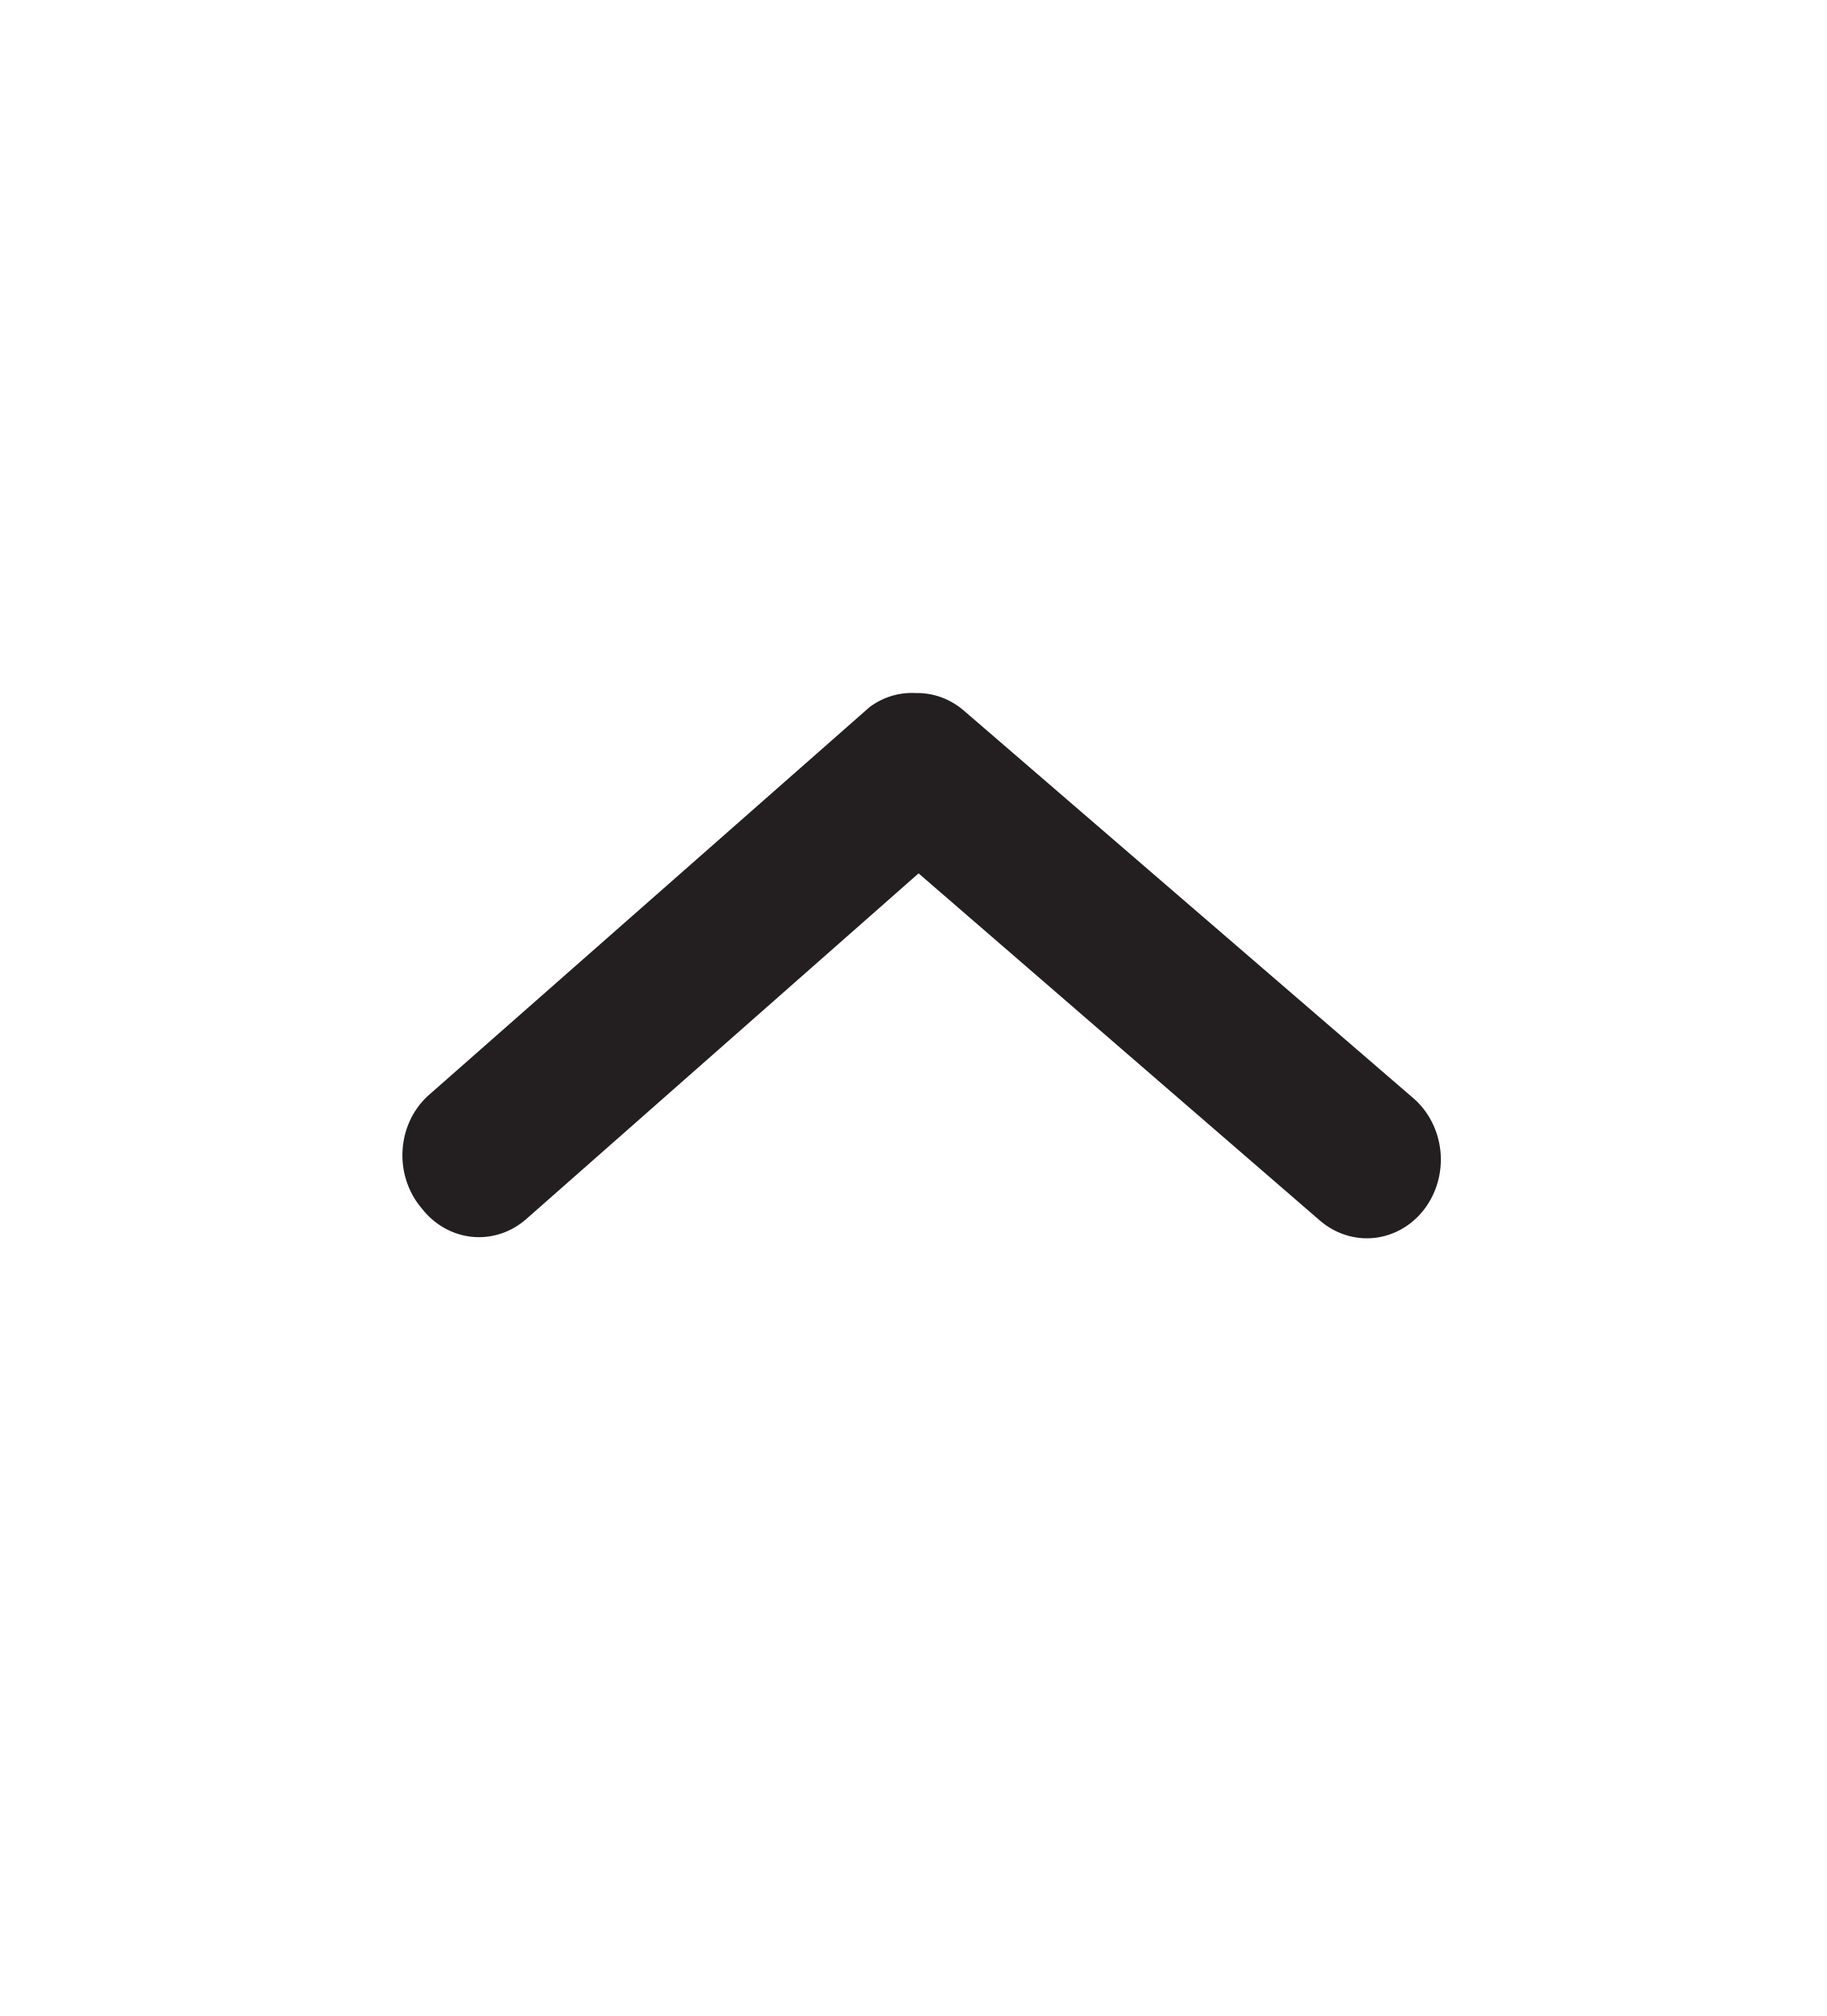
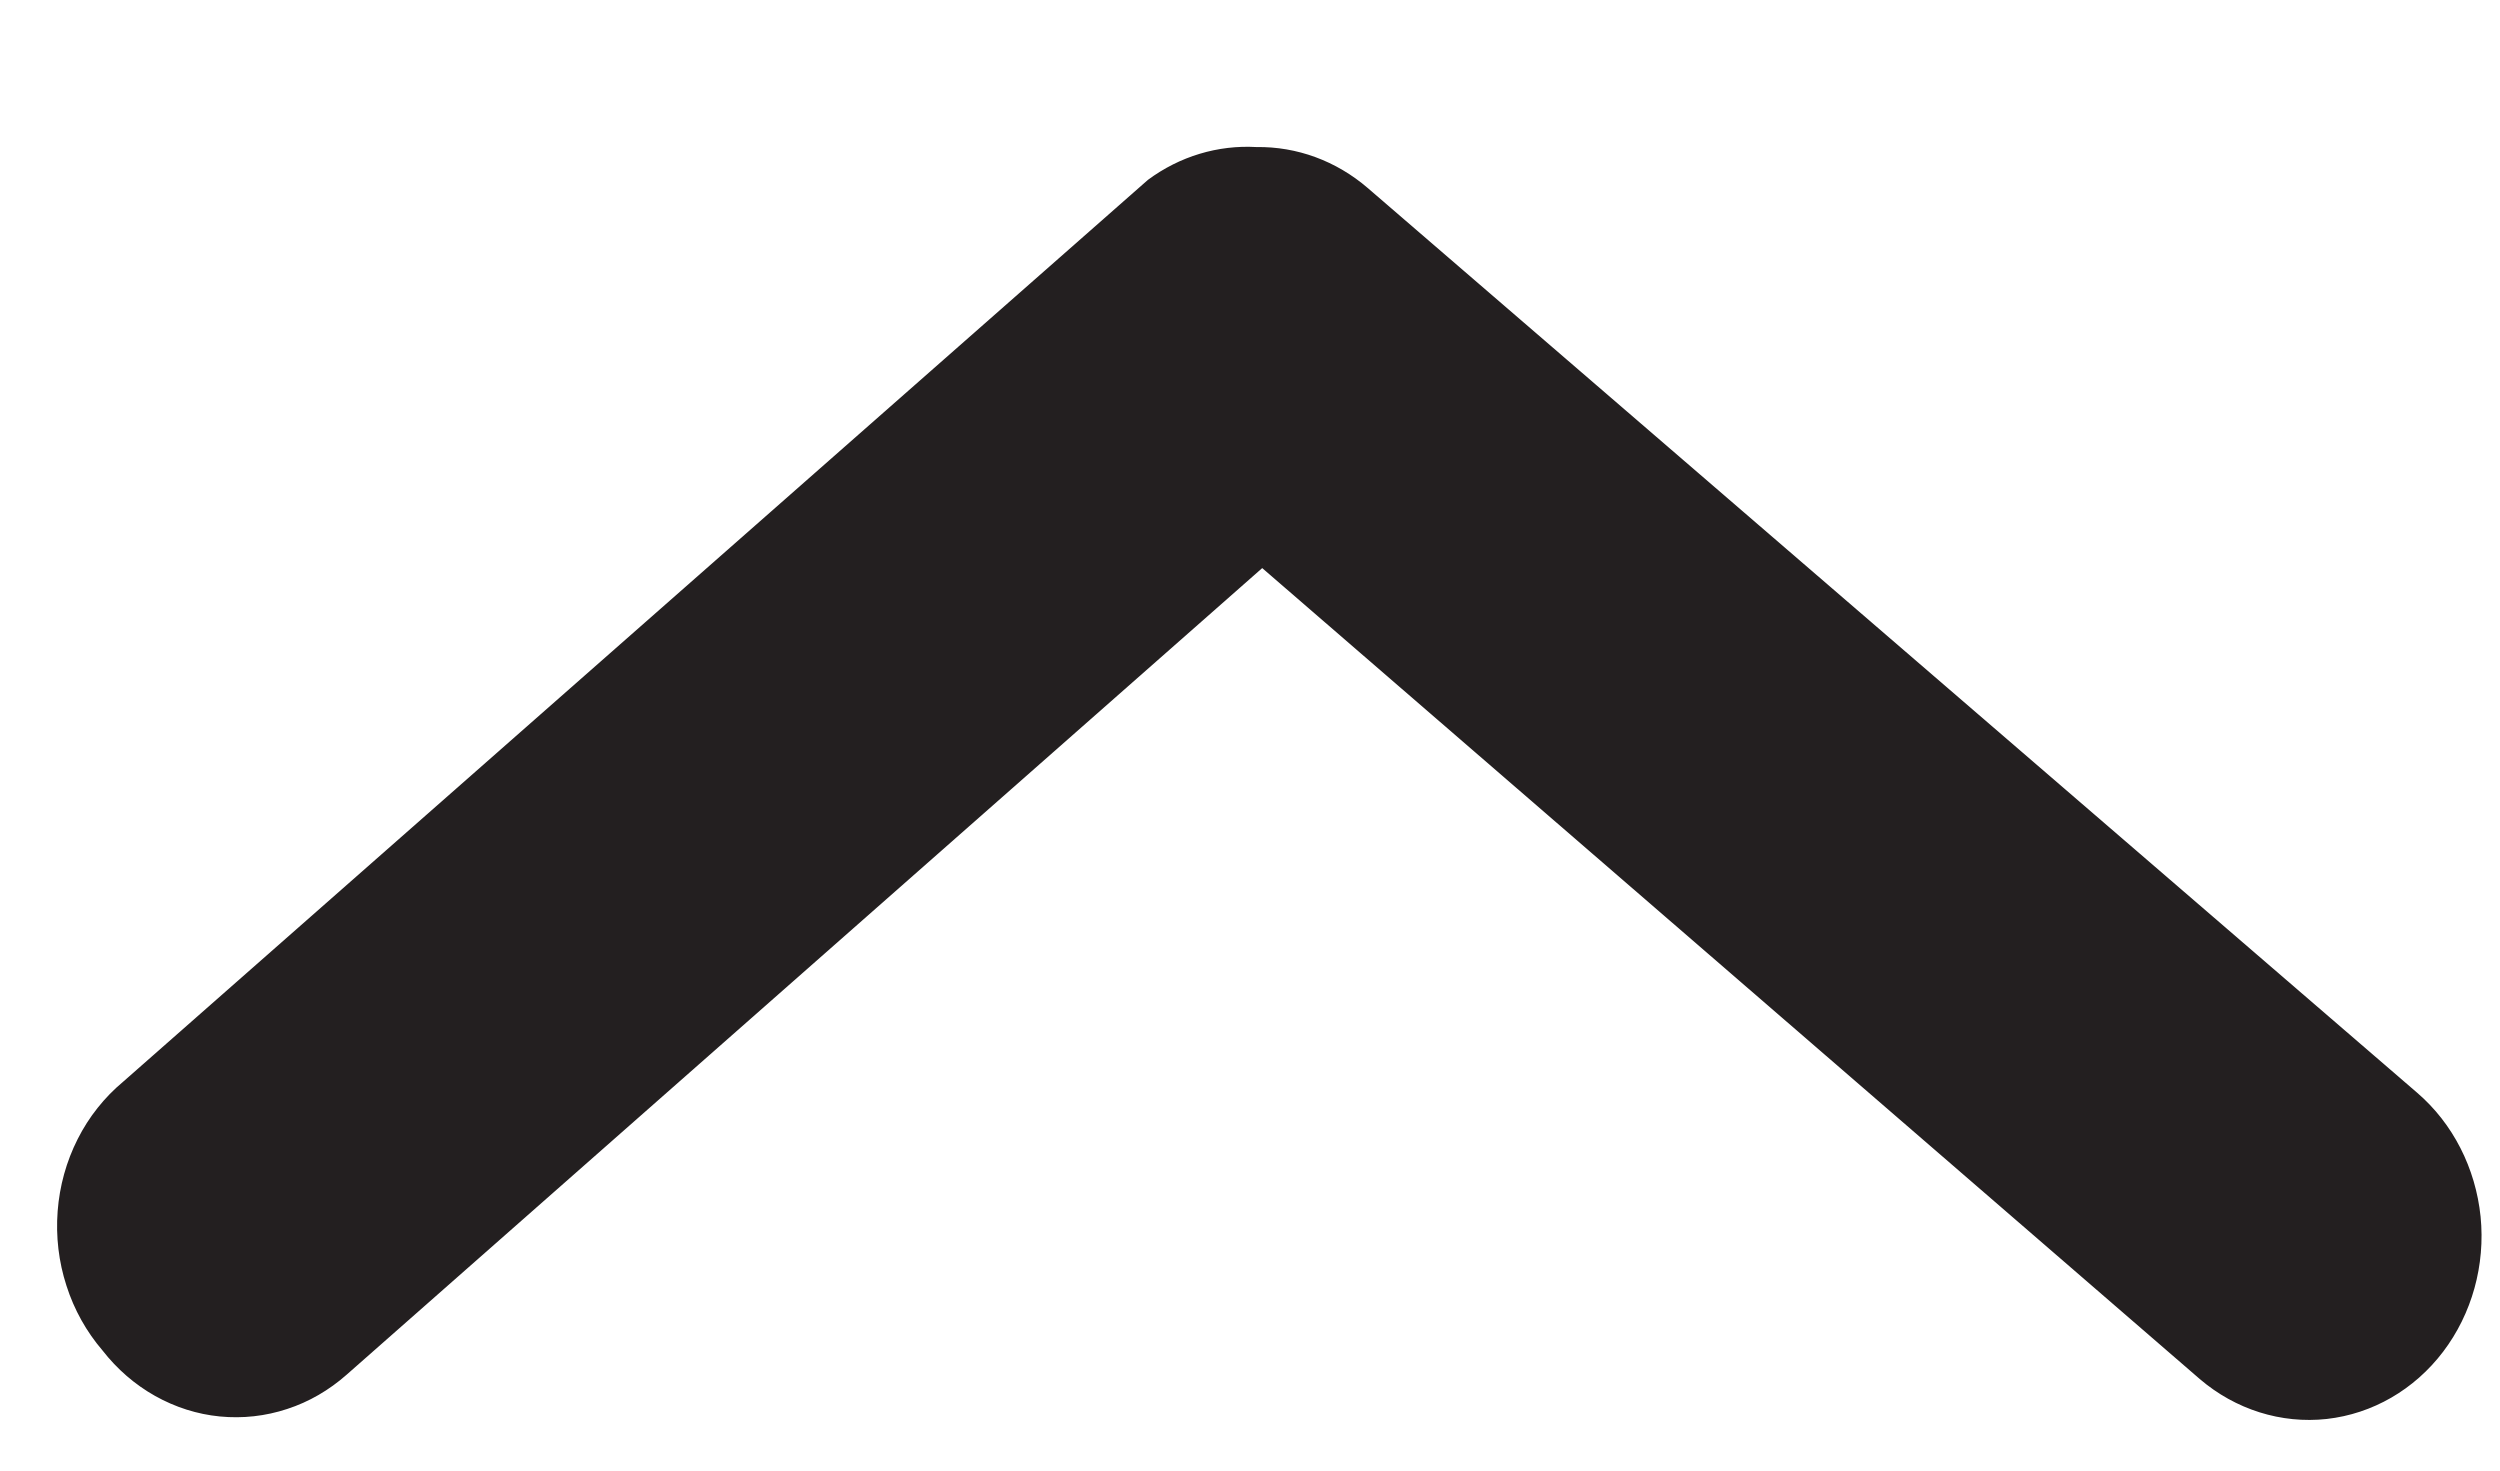
- <svg xmlns="http://www.w3.org/2000/svg" width="29" height="32" viewBox="0 0 29 32" fill="none">
-   <path d="M14.544 11.001C14.819 10.996 15.086 11.094 15.3 11.278L22.437 17.431C22.68 17.64 22.834 17.943 22.868 18.273C22.901 18.603 22.809 18.934 22.613 19.192C22.417 19.45 22.133 19.614 21.822 19.649C21.512 19.683 21.201 19.585 20.958 19.377L14.583 13.863L8.357 19.348C8.238 19.453 8.101 19.533 7.953 19.581C7.805 19.63 7.65 19.648 7.495 19.632C7.341 19.617 7.191 19.569 7.054 19.492C6.917 19.415 6.796 19.31 6.697 19.183C6.588 19.056 6.504 18.906 6.452 18.743C6.399 18.58 6.379 18.408 6.392 18.236C6.405 18.065 6.451 17.898 6.528 17.746C6.604 17.595 6.71 17.462 6.837 17.356L13.806 11.223C14.022 11.063 14.281 10.985 14.544 11.001Z" fill="#231F20" />
+ <svg xmlns="http://www.w3.org/2000/svg" width="17" height="10" viewBox="0 0 17 10" fill="none">
+   <path d="M8.544 1C8.819 0.996 9.086 1.094 9.3 1.278L16.437 7.431C16.68 7.64 16.834 7.943 16.868 8.273C16.901 8.603 16.809 8.934 16.613 9.192C16.417 9.45 16.133 9.614 15.822 9.649C15.512 9.683 15.201 9.585 14.958 9.377L8.583 3.863L2.357 9.348C2.238 9.453 2.101 9.533 1.953 9.581C1.805 9.63 1.65 9.647 1.495 9.632C1.341 9.617 1.191 9.569 1.054 9.492C0.917 9.415 0.796 9.31 0.697 9.183C0.588 9.056 0.504 8.906 0.452 8.743C0.399 8.58 0.379 8.408 0.392 8.236C0.405 8.065 0.451 7.898 0.528 7.746C0.604 7.595 0.71 7.462 0.837 7.356L7.806 1.223C8.022 1.063 8.282 0.985 8.544 1Z" fill="#231F20" />
</svg>
